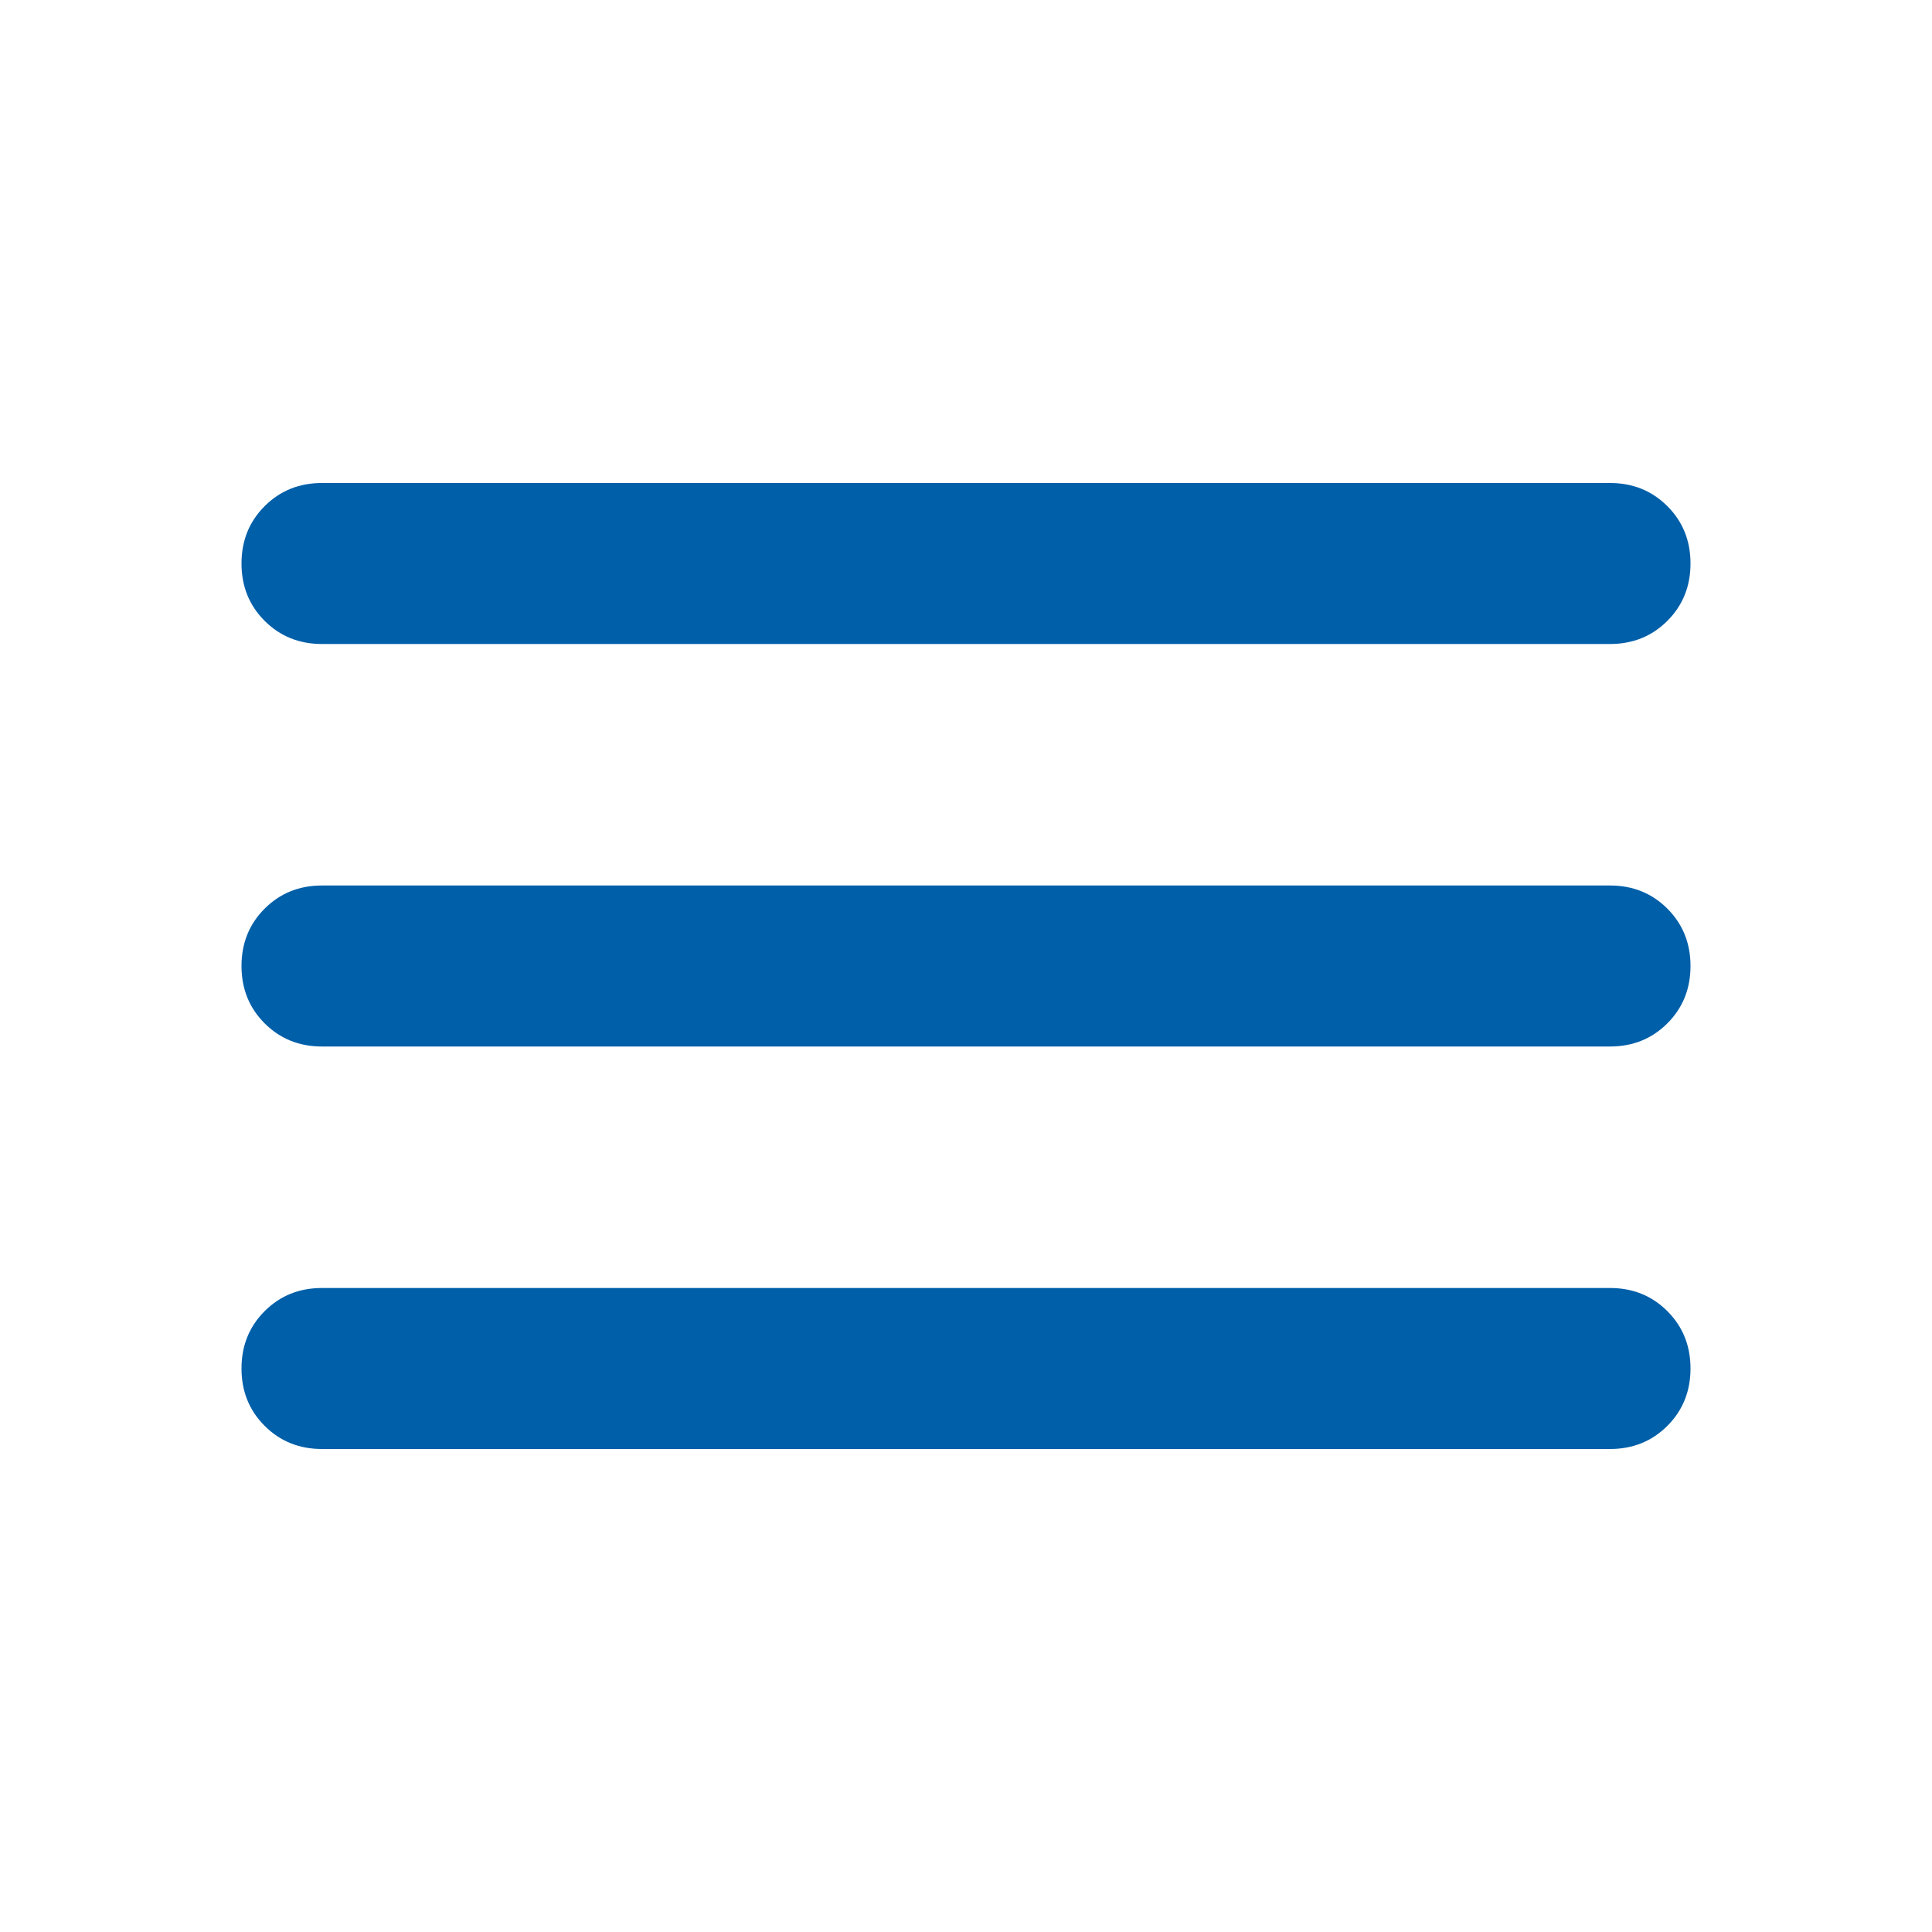
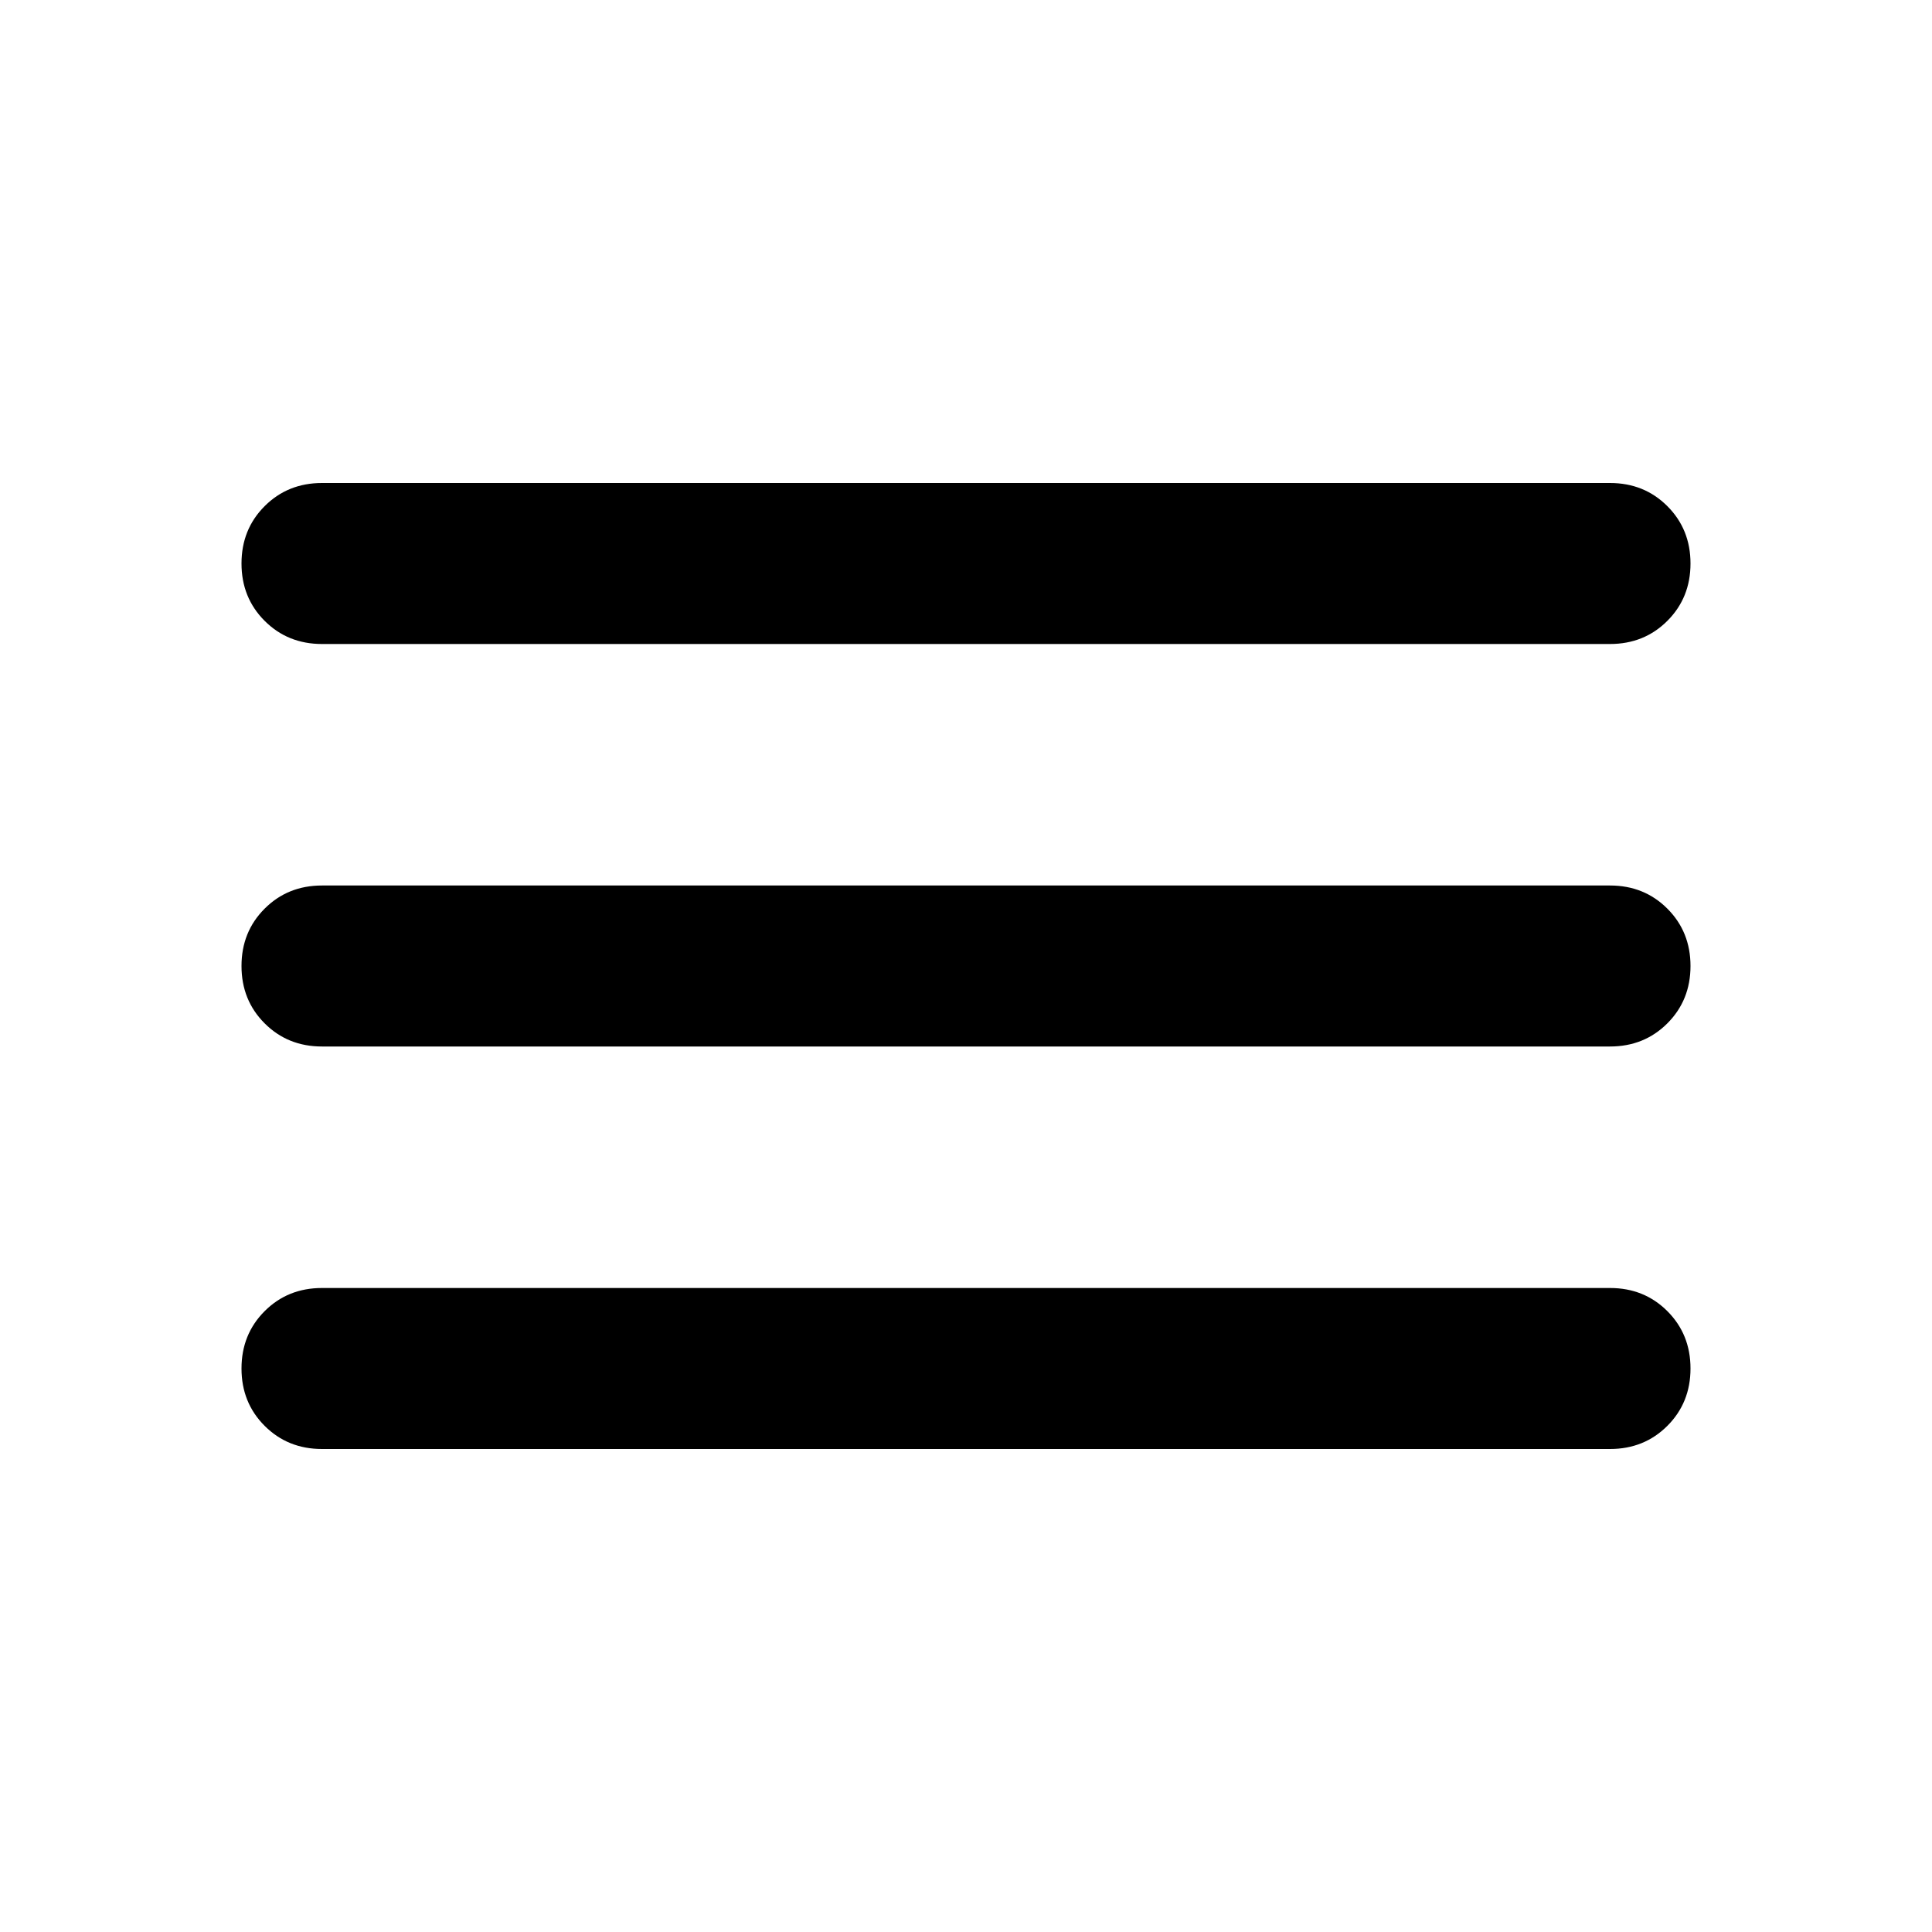
- <svg xmlns="http://www.w3.org/2000/svg" height="24px" viewBox="0 -960 960 960" width="24px" fill="#005FA9">
+ <svg xmlns="http://www.w3.org/2000/svg" height="24px" viewBox="0 -960 960 960" width="24px" fill="currentColor">
  <path d="M160-240q-17 0-28.5-11.5T120-280q0-17 11.5-28.5T160-320h640q17 0 28.5 11.5T840-280q0 17-11.5 28.5T800-240H160Zm0-200q-17 0-28.5-11.5T120-480q0-17 11.5-28.5T160-520h640q17 0 28.5 11.5T840-480q0 17-11.5 28.5T800-440H160Zm0-200q-17 0-28.5-11.5T120-680q0-17 11.5-28.5T160-720h640q17 0 28.5 11.5T840-680q0 17-11.5 28.5T800-640H160Z" />
</svg>
